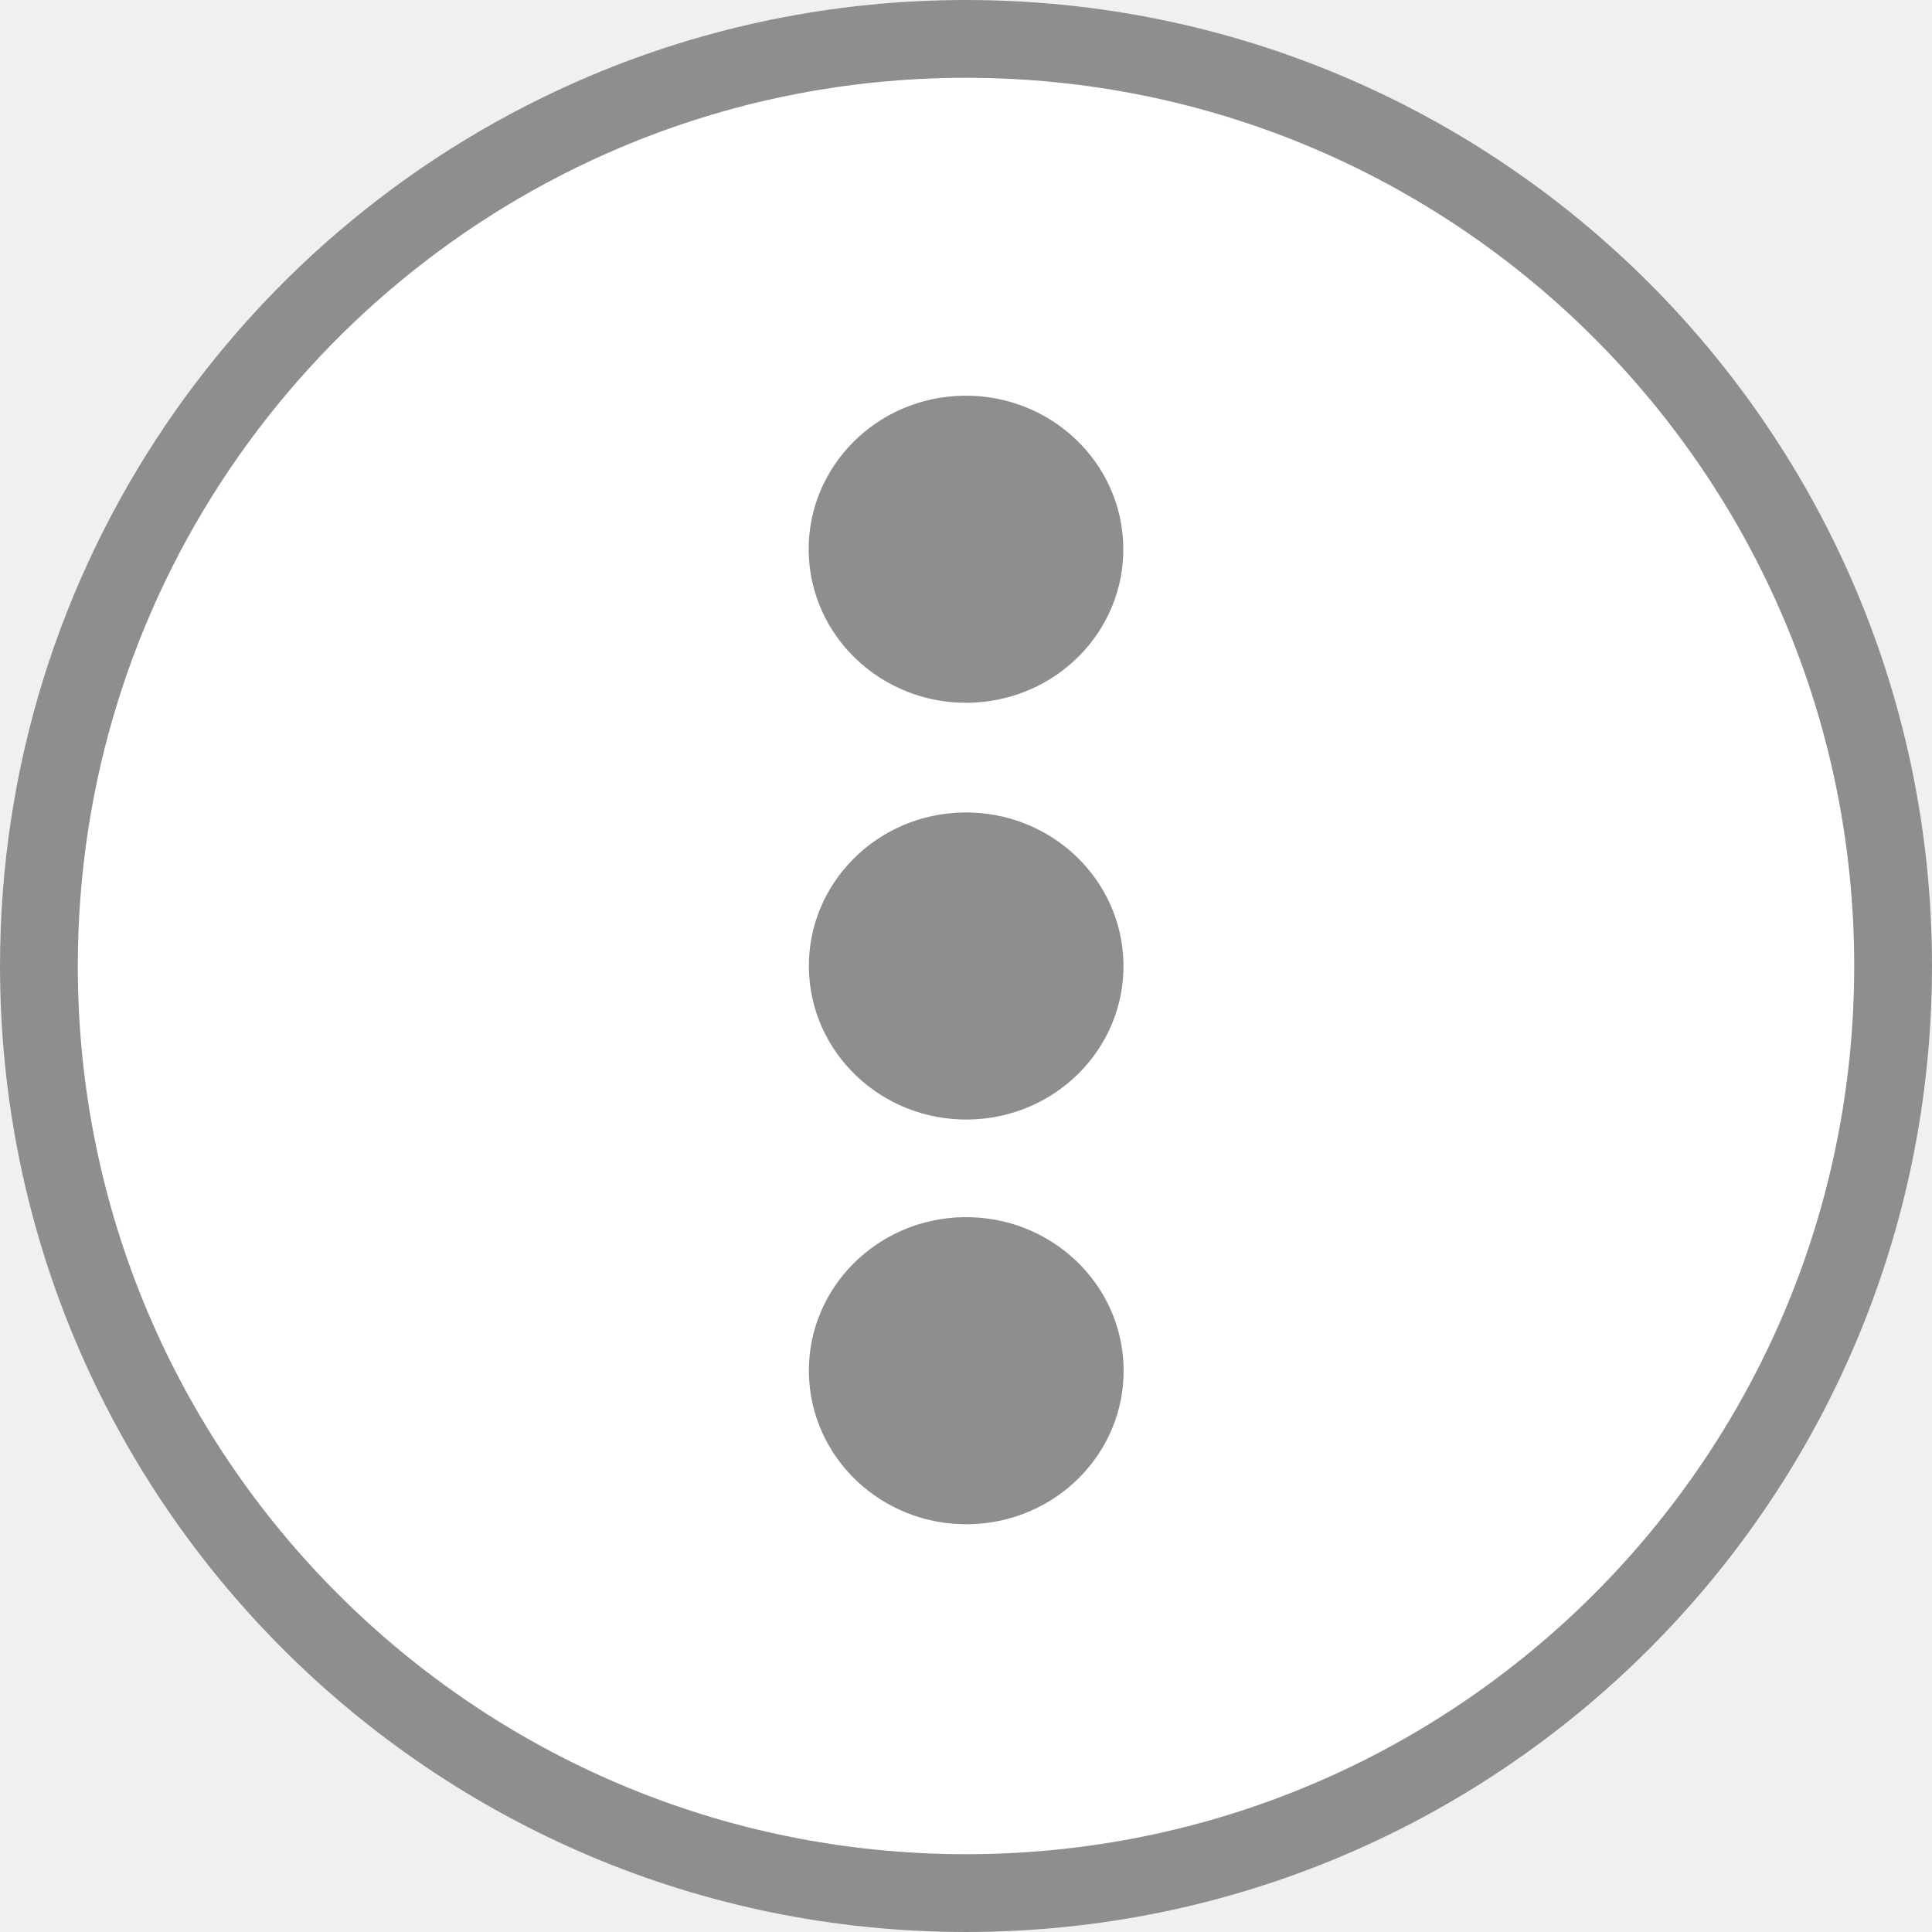
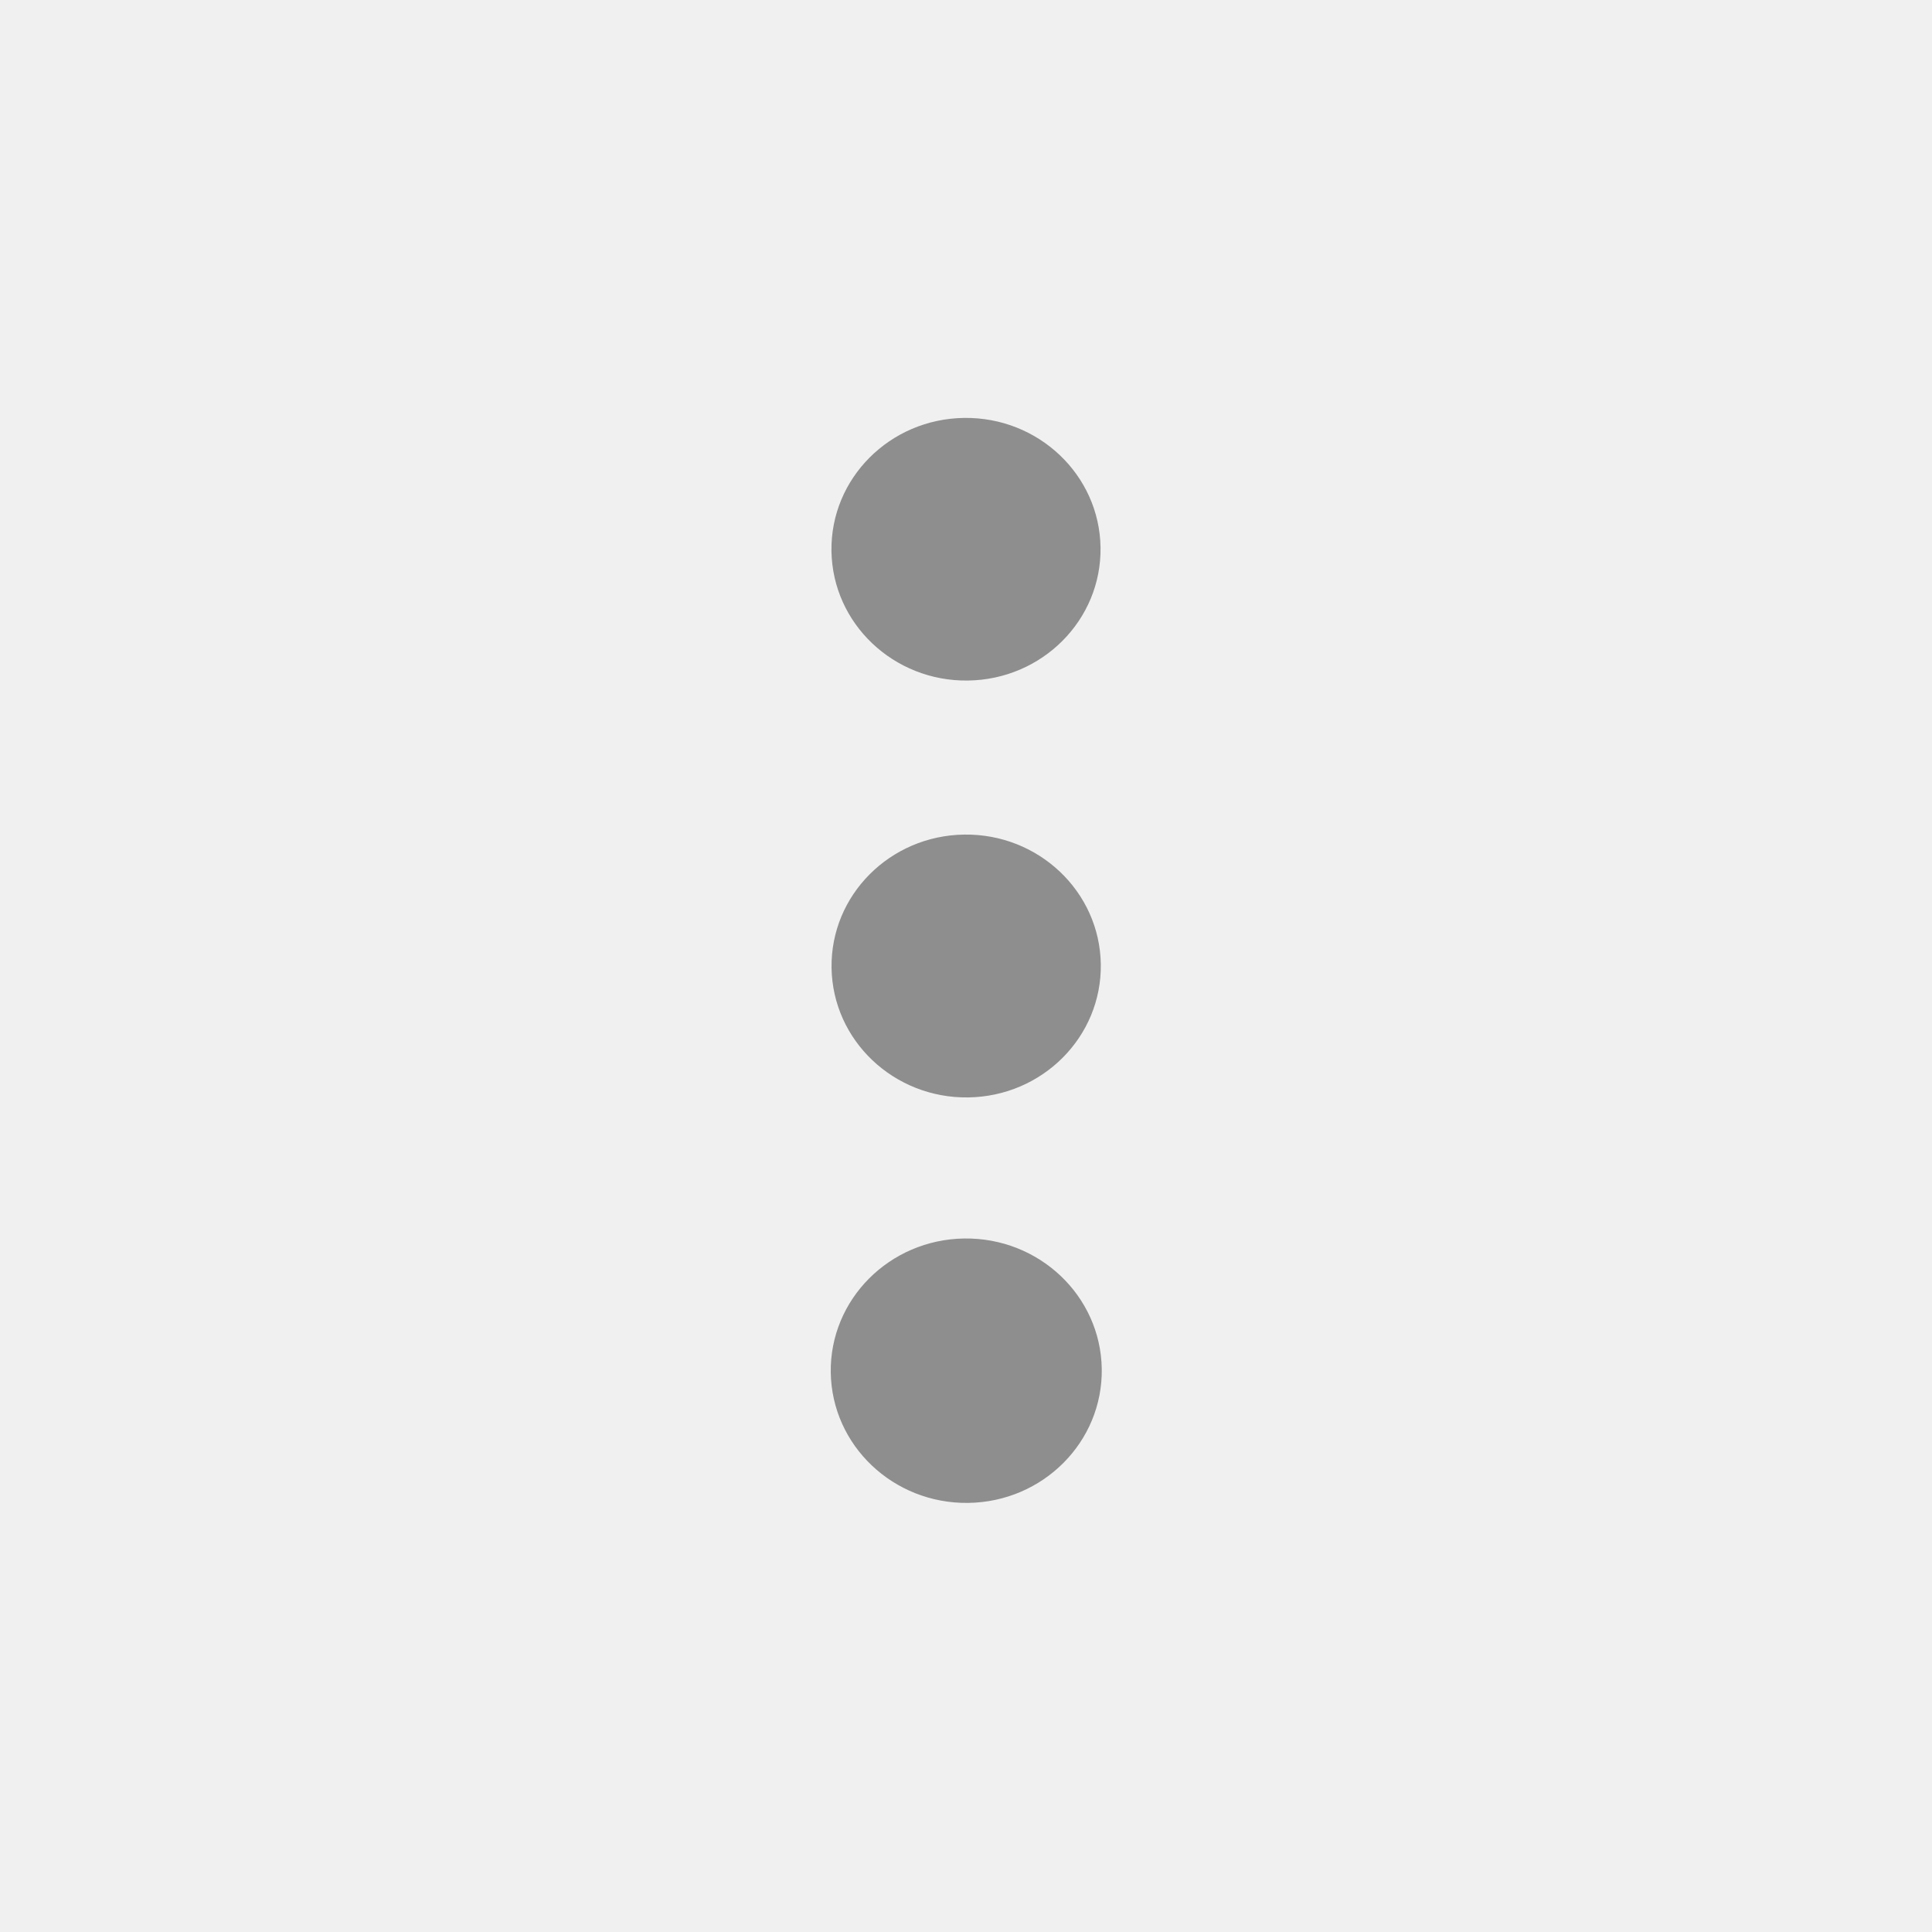
- <svg xmlns="http://www.w3.org/2000/svg" xmlns:ns1="http://vectornator.io" xmlns:xlink="http://www.w3.org/1999/xlink" height="100%" stroke-miterlimit="10" style="fill-rule:nonzero;clip-rule:evenodd;stroke-linecap:round;stroke-linejoin:round;" version="1.1" viewBox="0 0 1024 1024" width="100%" xml:space="preserve">
-   <defs>
-     <path d="M0 512C0 299.923 128.942 117.961 312.706 40.236C373.961 14.327 441.308 0 512 0C794.77 0 1024 229.23 1024 512C1024 794.77 794.77 1024 512 1024C229.23 1024 0 794.77 0 512Z" id="Fill" />
-   </defs>
-   <g id="Capa-1" ns1:layerName="Capa 1">
-     <g opacity="1" ns1:layerName="Óvalo 4">
-       <use fill="#ffffff" fill-rule="nonzero" stroke="none" xlink:href="#Fill" />
-       <mask height="1024" id="StrokeMask" maskUnits="userSpaceOnUse" width="1024" x="0" y="0">
-         <rect fill="#000000" height="1024" stroke="none" width="1024" x="0" y="0" />
-         <use fill="#ffffff" fill-rule="evenodd" stroke="none" xlink:href="#Fill" />
-       </mask>
-       <use fill="none" mask="url(#StrokeMask)" stroke="#8e8e8e" stroke-linecap="butt" stroke-linejoin="round" stroke-width="82.474" xlink:href="#Fill" />
-     </g>
-   </g>
+ <svg xmlns="http://www.w3.org/2000/svg" xmlns:ns1="http://vectornator.io" height="100%" stroke-miterlimit="10" style="fill-rule:nonzero;clip-rule:evenodd;stroke-linecap:round;stroke-linejoin:round;" version="1.1" viewBox="0 0 1024 1024" width="100%" xml:space="preserve">
+   <defs />
+   <g id="Capa-1" ns1:layerName="Capa 1" />
  <g id="Capa-3" ns1:layerName="Capa 3">
-     <path d="M510.775 209.727C556.82 209.094 594.697 245.014 595.373 289.957C596.05 334.9 559.271 371.847 513.225 372.48C467.18 373.113 429.303 337.193 428.627 292.25C427.95 247.307 464.729 210.36 510.775 209.727Z" fill="#8e8e8e" fill-rule="nonzero" opacity="1" stroke="none" ns1:layerName="Óvalo 5" />
-     <path d="M510.87 430.624C556.909 429.991 594.78 465.911 595.456 510.854C596.133 555.797 559.36 592.743 513.321 593.376C467.281 594.009 429.411 558.089 428.734 513.146C428.057 468.203 464.831 431.257 510.87 430.624Z" fill="#8e8e8e" fill-rule="nonzero" opacity="1" stroke="none" ns1:layerName="Óvalo 6" />
-     <path d="M510.912 645.122C556.974 644.488 594.864 680.408 595.541 725.351C596.218 770.294 559.425 807.241 513.363 807.874C467.3 808.508 429.411 772.588 428.734 727.645C428.057 682.702 464.85 645.755 510.912 645.122Z" fill="#8e8e8e" fill-rule="nonzero" opacity="1" stroke="none" ns1:layerName="Óvalo 7" />
+     <path d="M510.952 221.505C550.333 220.964 582.727 251.685 583.306 290.123C583.885 328.561 552.429 360.16 513.048 360.702C473.667 361.243 441.273 330.522 440.694 292.084C440.115 253.646 471.571 222.047 510.952 221.505Z" fill="#8e8e8e" fill-rule="nonzero" opacity="1" stroke="none" ns1:layerName="Óvalo 5" />
+     <path d="M511.046 442.346C550.454 441.804 582.869 472.55 583.448 511.019C584.028 549.488 552.551 581.112 513.144 581.654C473.737 582.196 441.321 551.45 440.742 512.981C440.163 474.512 471.639 442.888 511.046 442.346Z" fill="#8e8e8e" fill-rule="nonzero" opacity="1" stroke="none" ns1:layerName="Óvalo 6" />
+     <path d="M511.082 656.428C550.745 655.883 583.37 686.812 583.953 725.51C584.535 764.209 552.855 796.022 513.193 796.568C473.53 797.113 440.905 766.184 440.322 727.486C439.74 688.787 471.42 656.974 511.082 656.428Z" fill="#8e8e8e" fill-rule="nonzero" opacity="1" stroke="none" ns1:layerName="Óvalo 7" />
  </g>
</svg>
